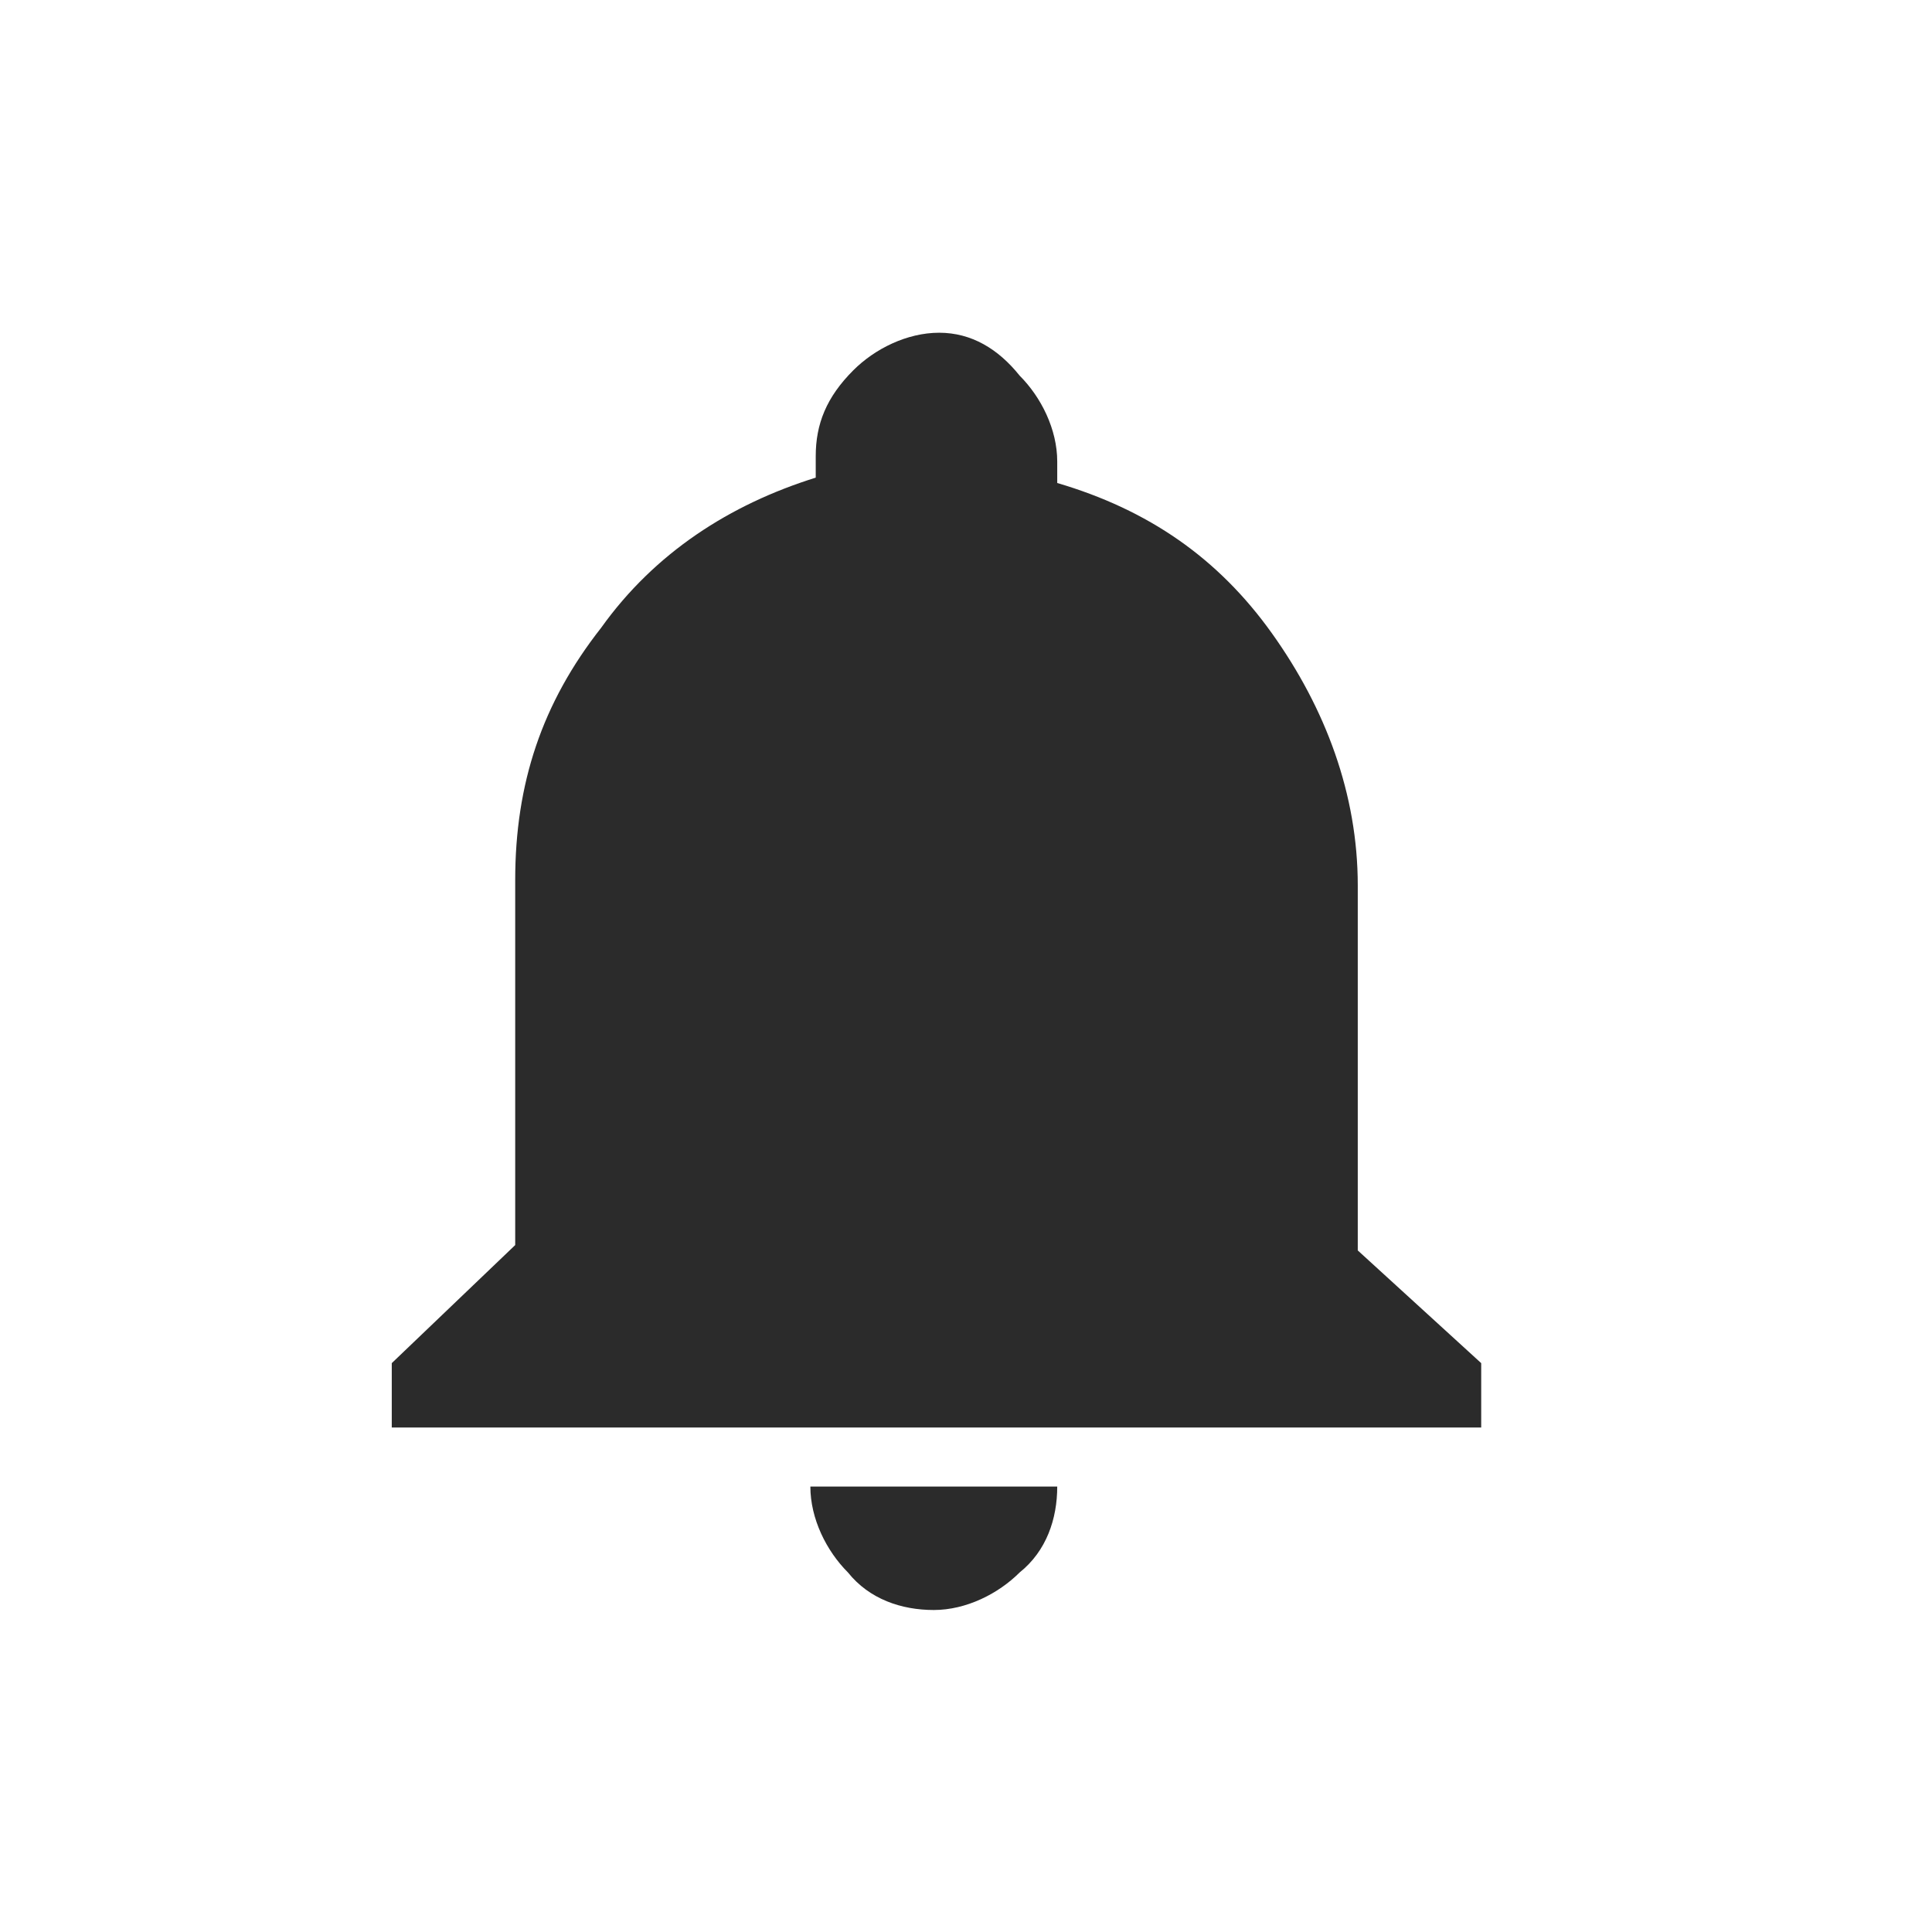
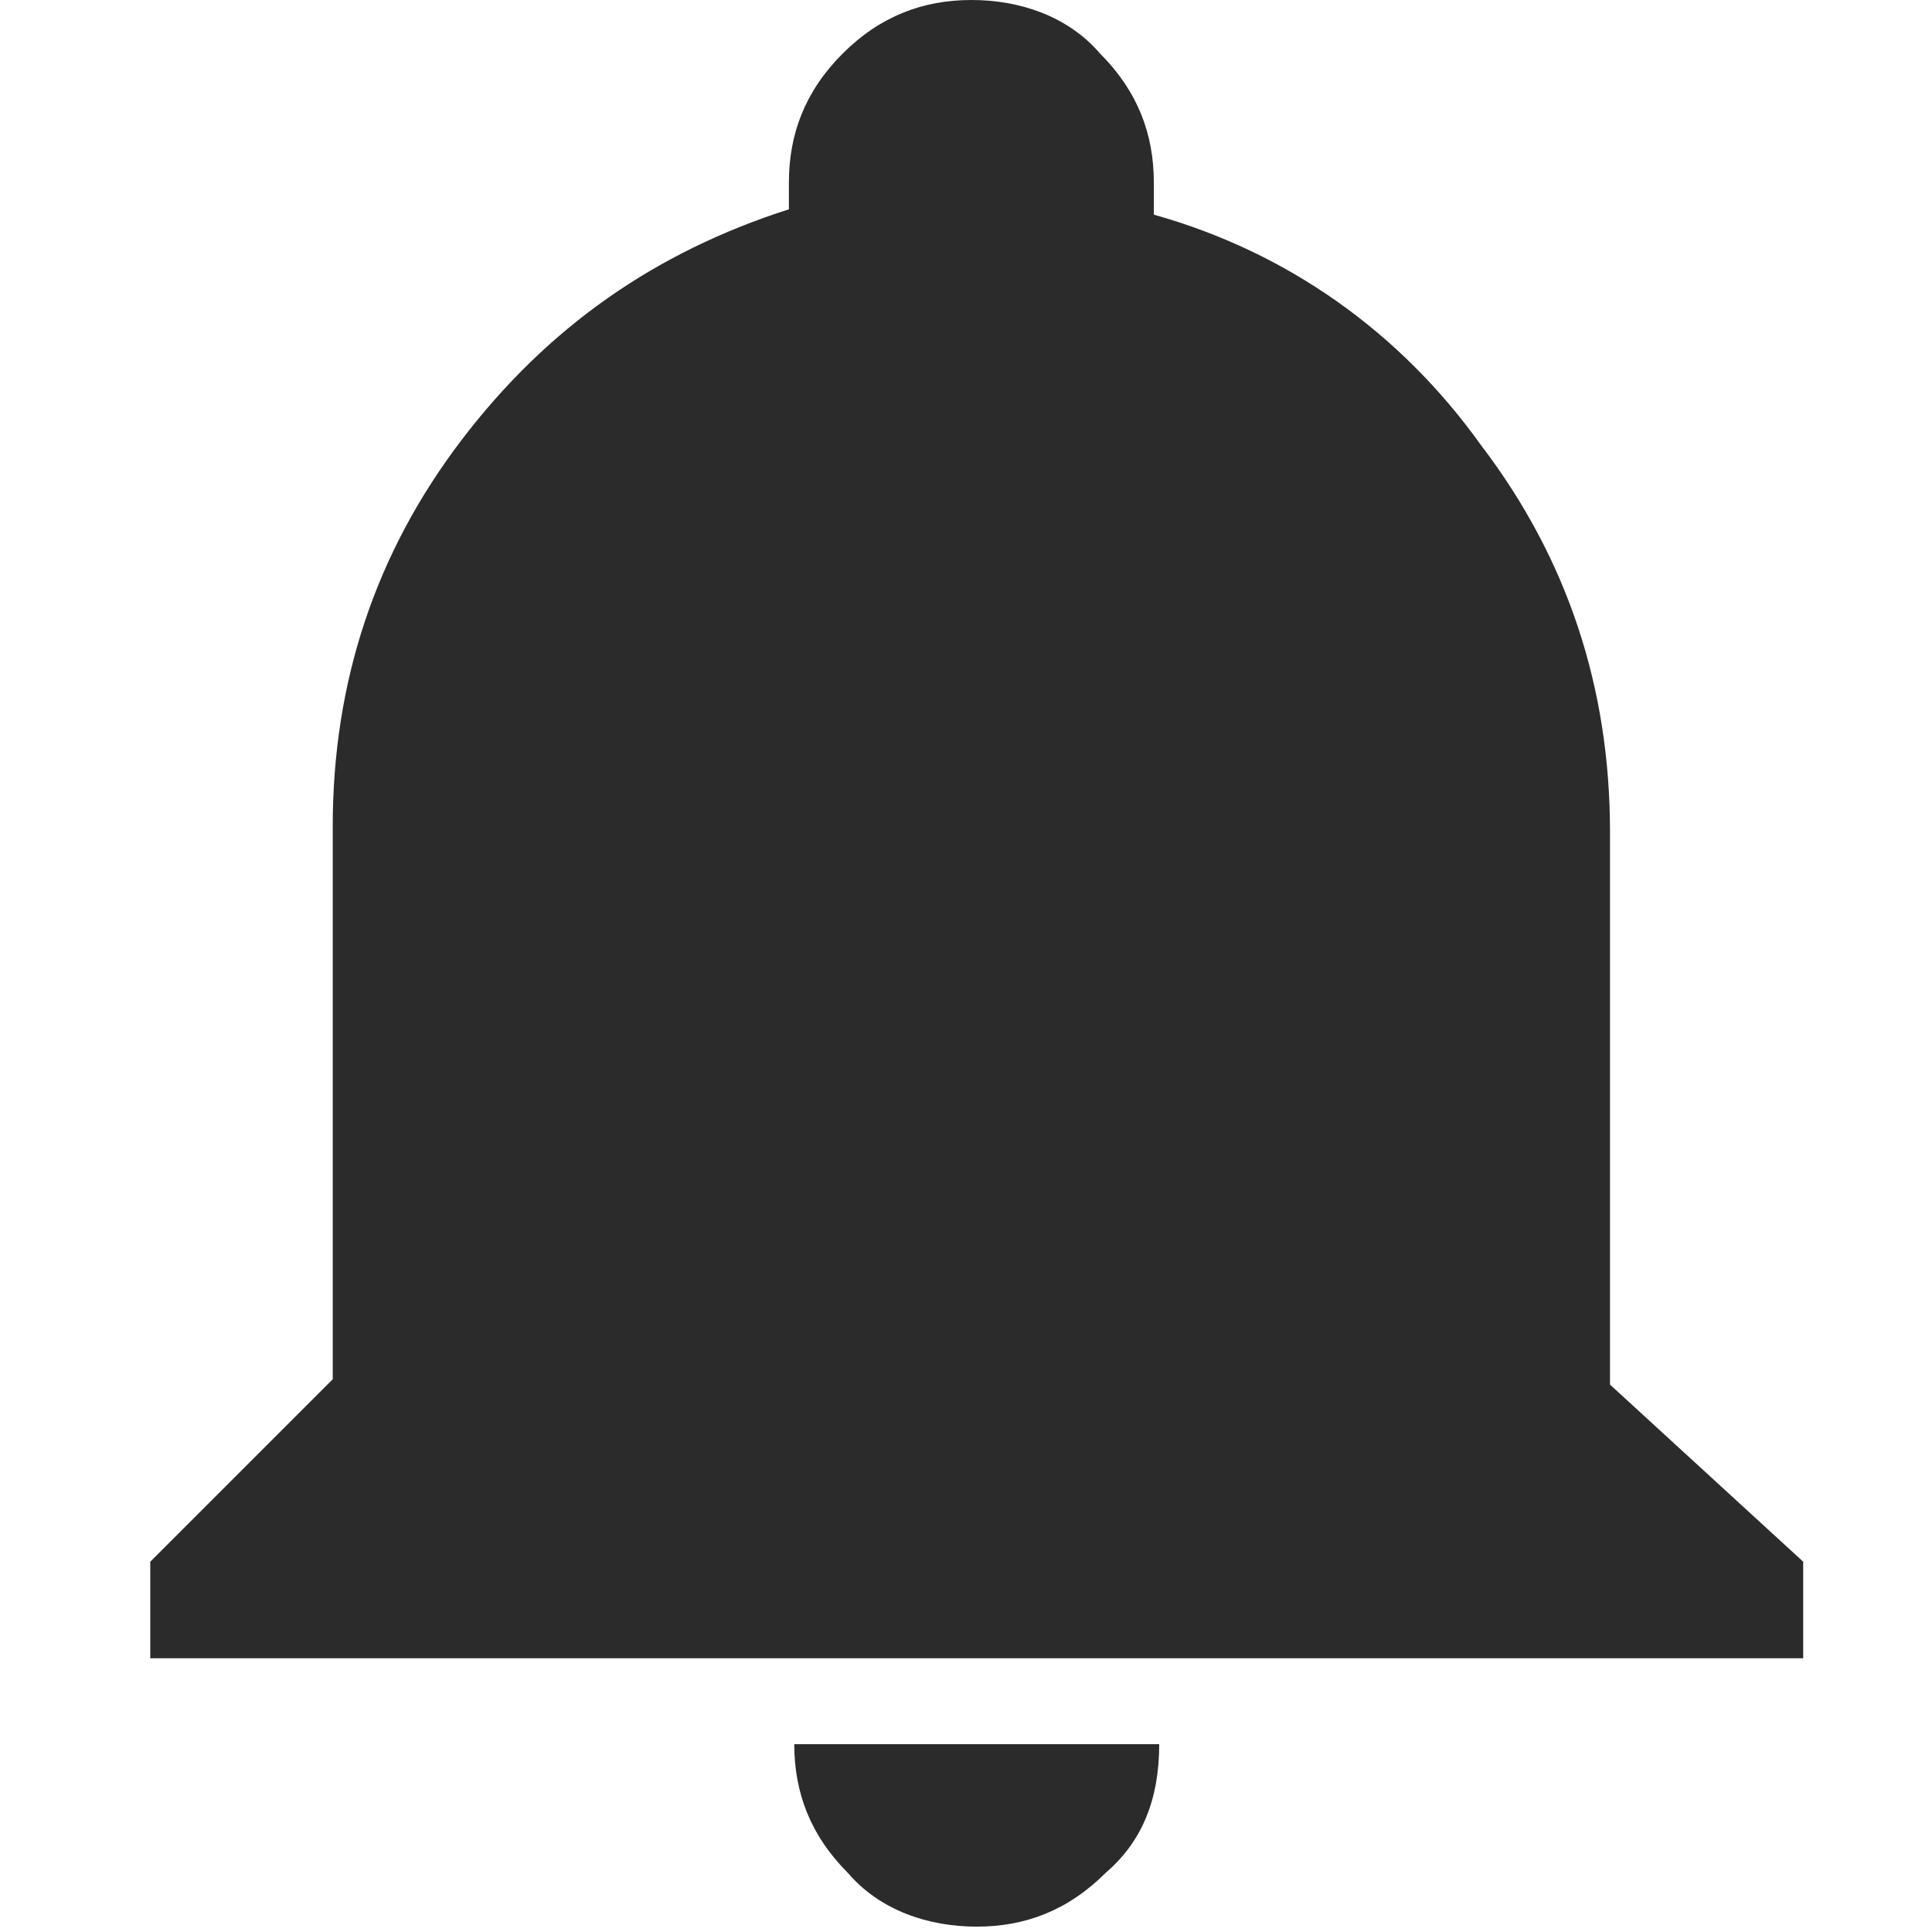
<svg xmlns="http://www.w3.org/2000/svg" version="1.1" id="Layer_1" x="0px" y="0px" viewBox="0 0 36 36" style="enable-background:new 0 0 36 36;" xml:space="preserve">
  <style type="text/css">
- 	.st0{fill:#2B2B2B;}
+ 	.st0{display:none;}
+ 	.st1{display:inline;fill:#2B2B2B;}
+ 	.st2{fill:#2B2B2B;}
</style>
+   <g class="st0">
+     <path class="st1" d="M11,11.3L22.2,0.1v35.8L11,24.8H2V11.5h9V11.3z M30.9,23.4c-1,1.6-2.4,2.8-4.2,3.6V9.1c1.8,0.8,3.2,2,4.2,3.6   s1.6,3.4,1.6,5.4C32.3,20,31.9,21.8,30.9,23.4z" />
+   </g>
  <g>
-     <path class="st0" d="M27.6,25.4v1.2H7.3v-1.2l2.3-2.2v-6.8c0-1.8,0.5-3.3,1.6-4.7c1-1.4,2.4-2.3,4-2.8V8.5c0-0.6,0.2-1.1,0.7-1.6   c0.4-0.4,1-0.7,1.6-0.7S18.6,6.5,19,7c0.4,0.4,0.7,1,0.7,1.6v0.4c1.7,0.5,3,1.4,4,2.8c1,1.4,1.6,3,1.6,4.7v6.8L27.6,25.4z    M19.7,27.7c0,0.6-0.2,1.2-0.7,1.6c-0.4,0.4-1,0.7-1.6,0.7s-1.2-0.2-1.6-0.7c-0.4-0.4-0.7-1-0.7-1.6H19.7z" />
+     <path class="st2" d="M33.6,29.1v1.8H2.8v-1.8l3.4-3.4V15.4c0-2.7,0.8-5.1,2.4-7.2c1.6-2.1,3.6-3.5,6.1-4.3V3.4c0-0.9,0.3-1.7,1-2.4   c0.7-0.7,1.5-1,2.4-1s1.8,0.3,2.4,1c0.7,0.7,1,1.5,1,2.4V4c2.5,0.7,4.6,2.2,6.1,4.3c1.6,2.1,2.4,4.5,2.4,7.2v10.3L33.6,29.1z    M21.6,32.5c0,1-0.3,1.8-1,2.4c-0.7,0.7-1.5,1-2.4,1s-1.8-0.3-2.4-1c-0.7-0.7-1-1.5-1-2.4H21.6z" />
  </g>
</svg>
